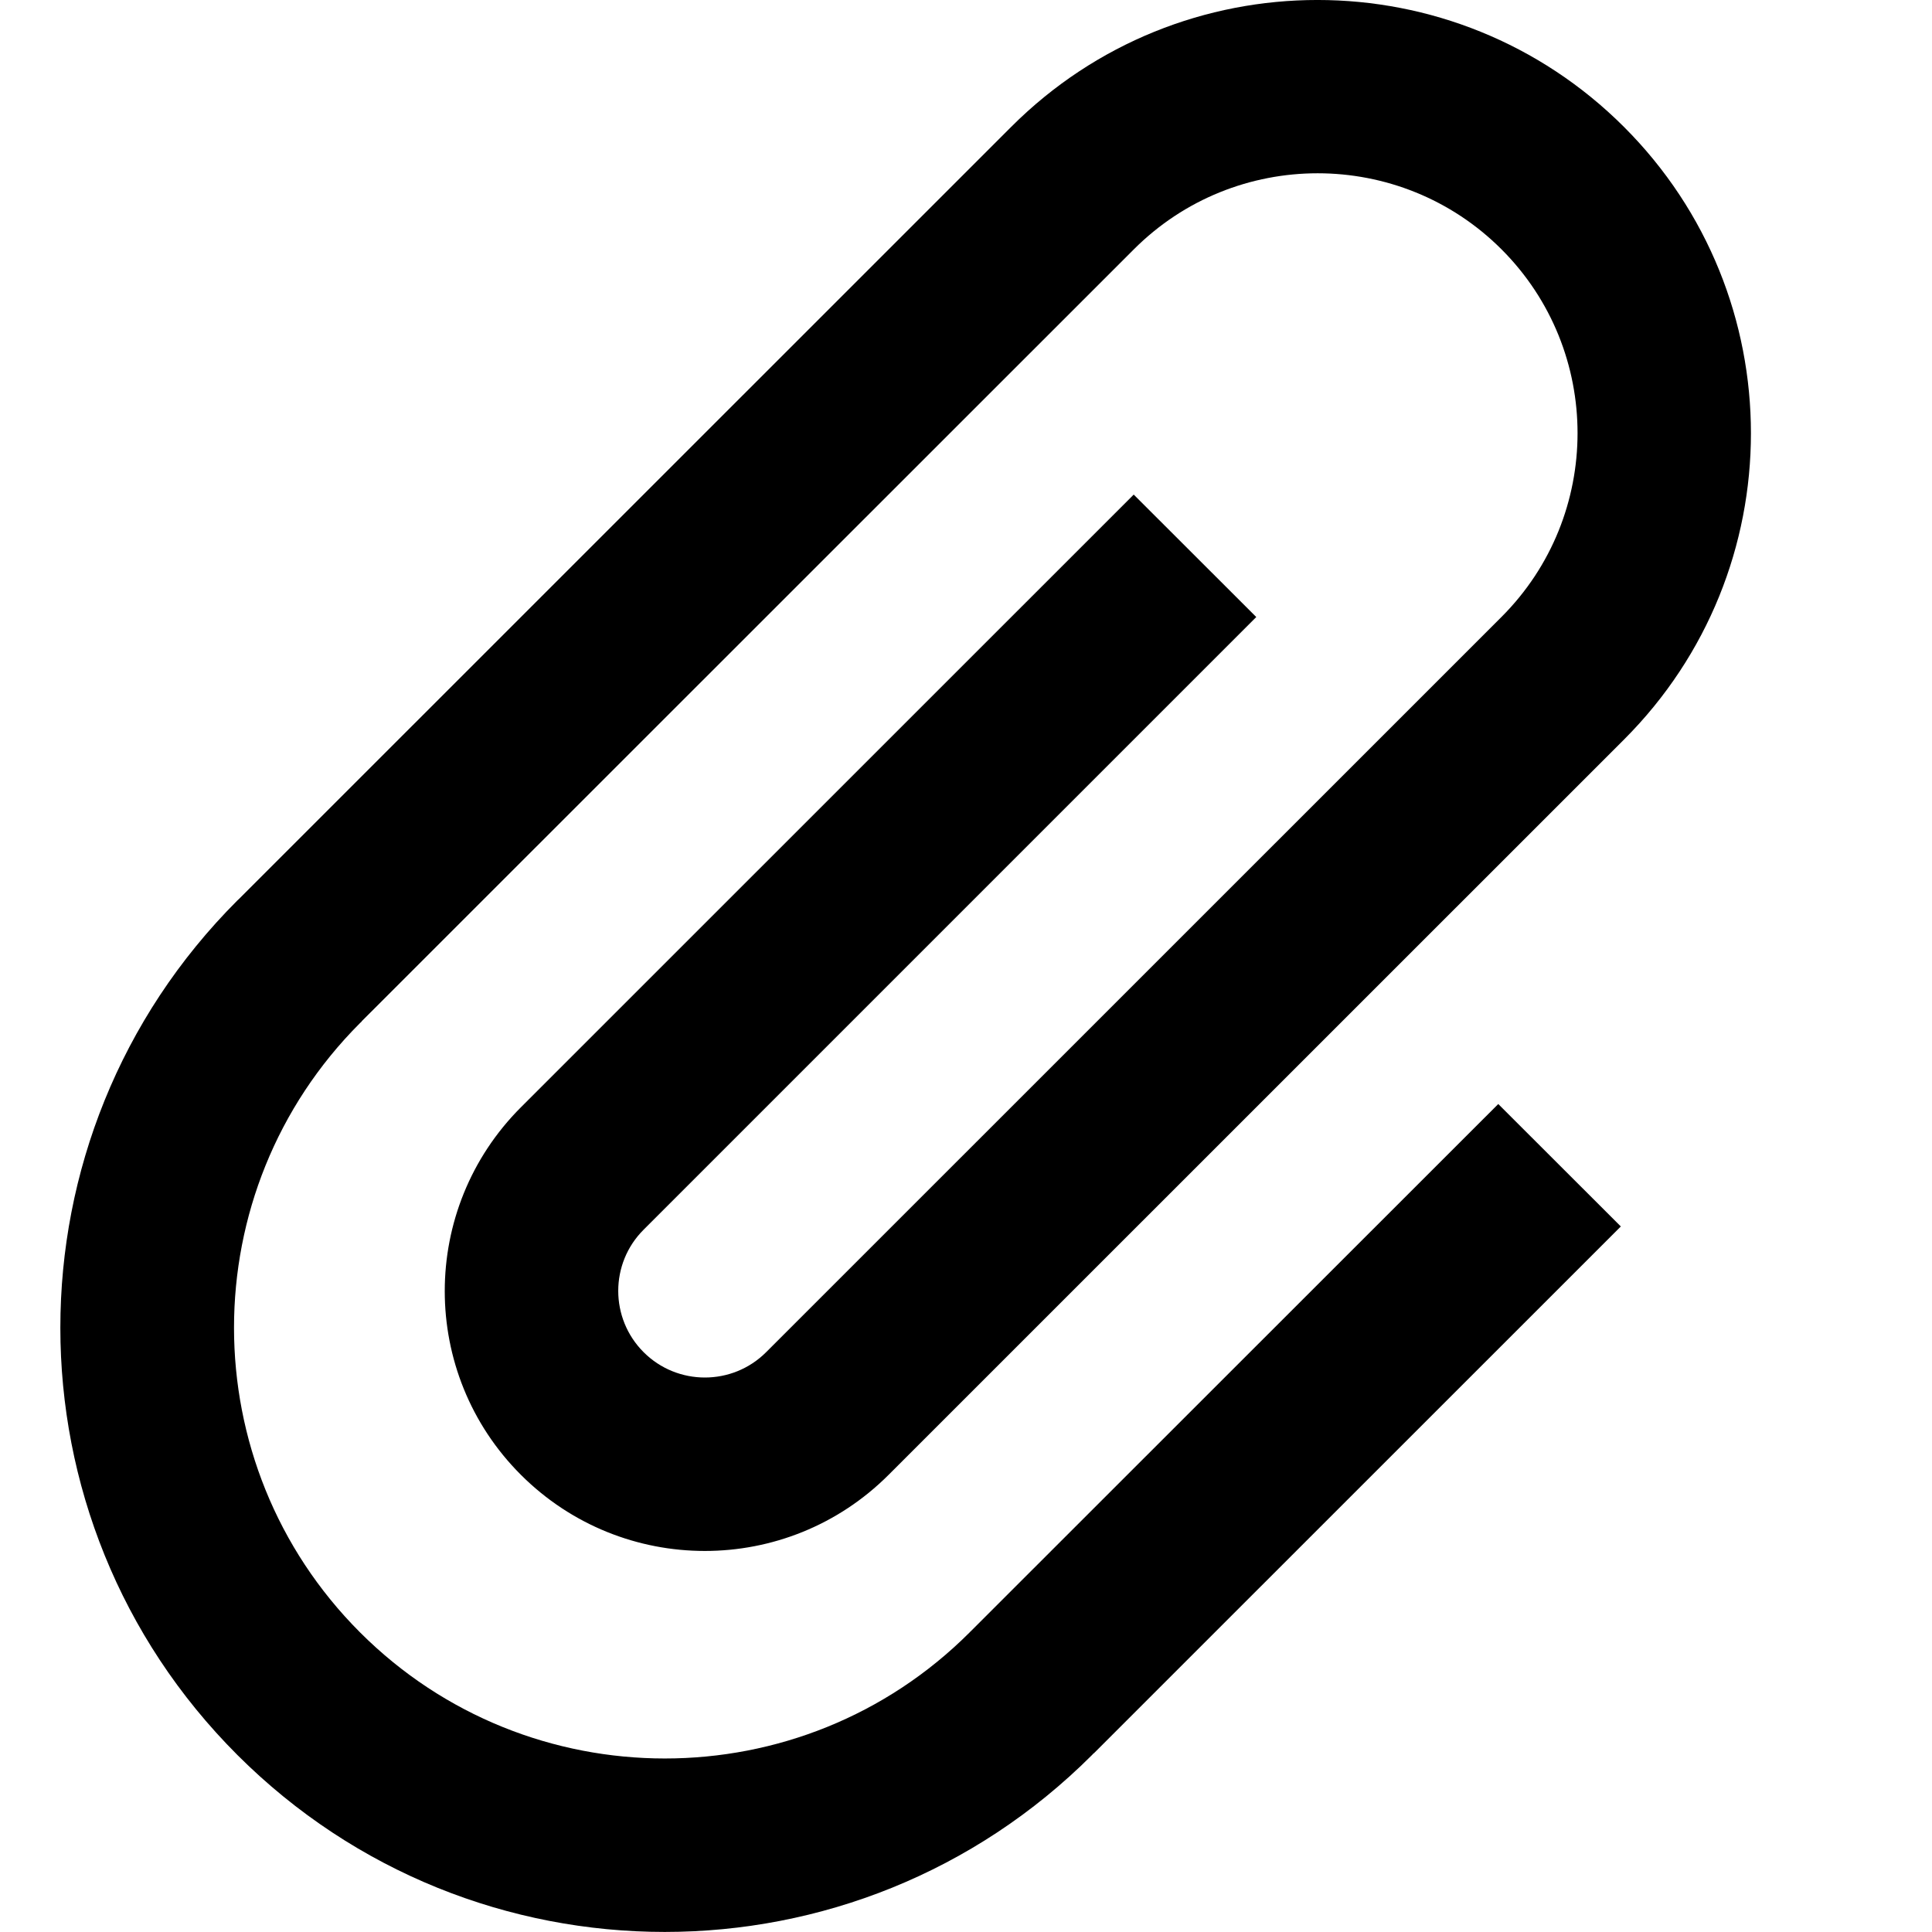
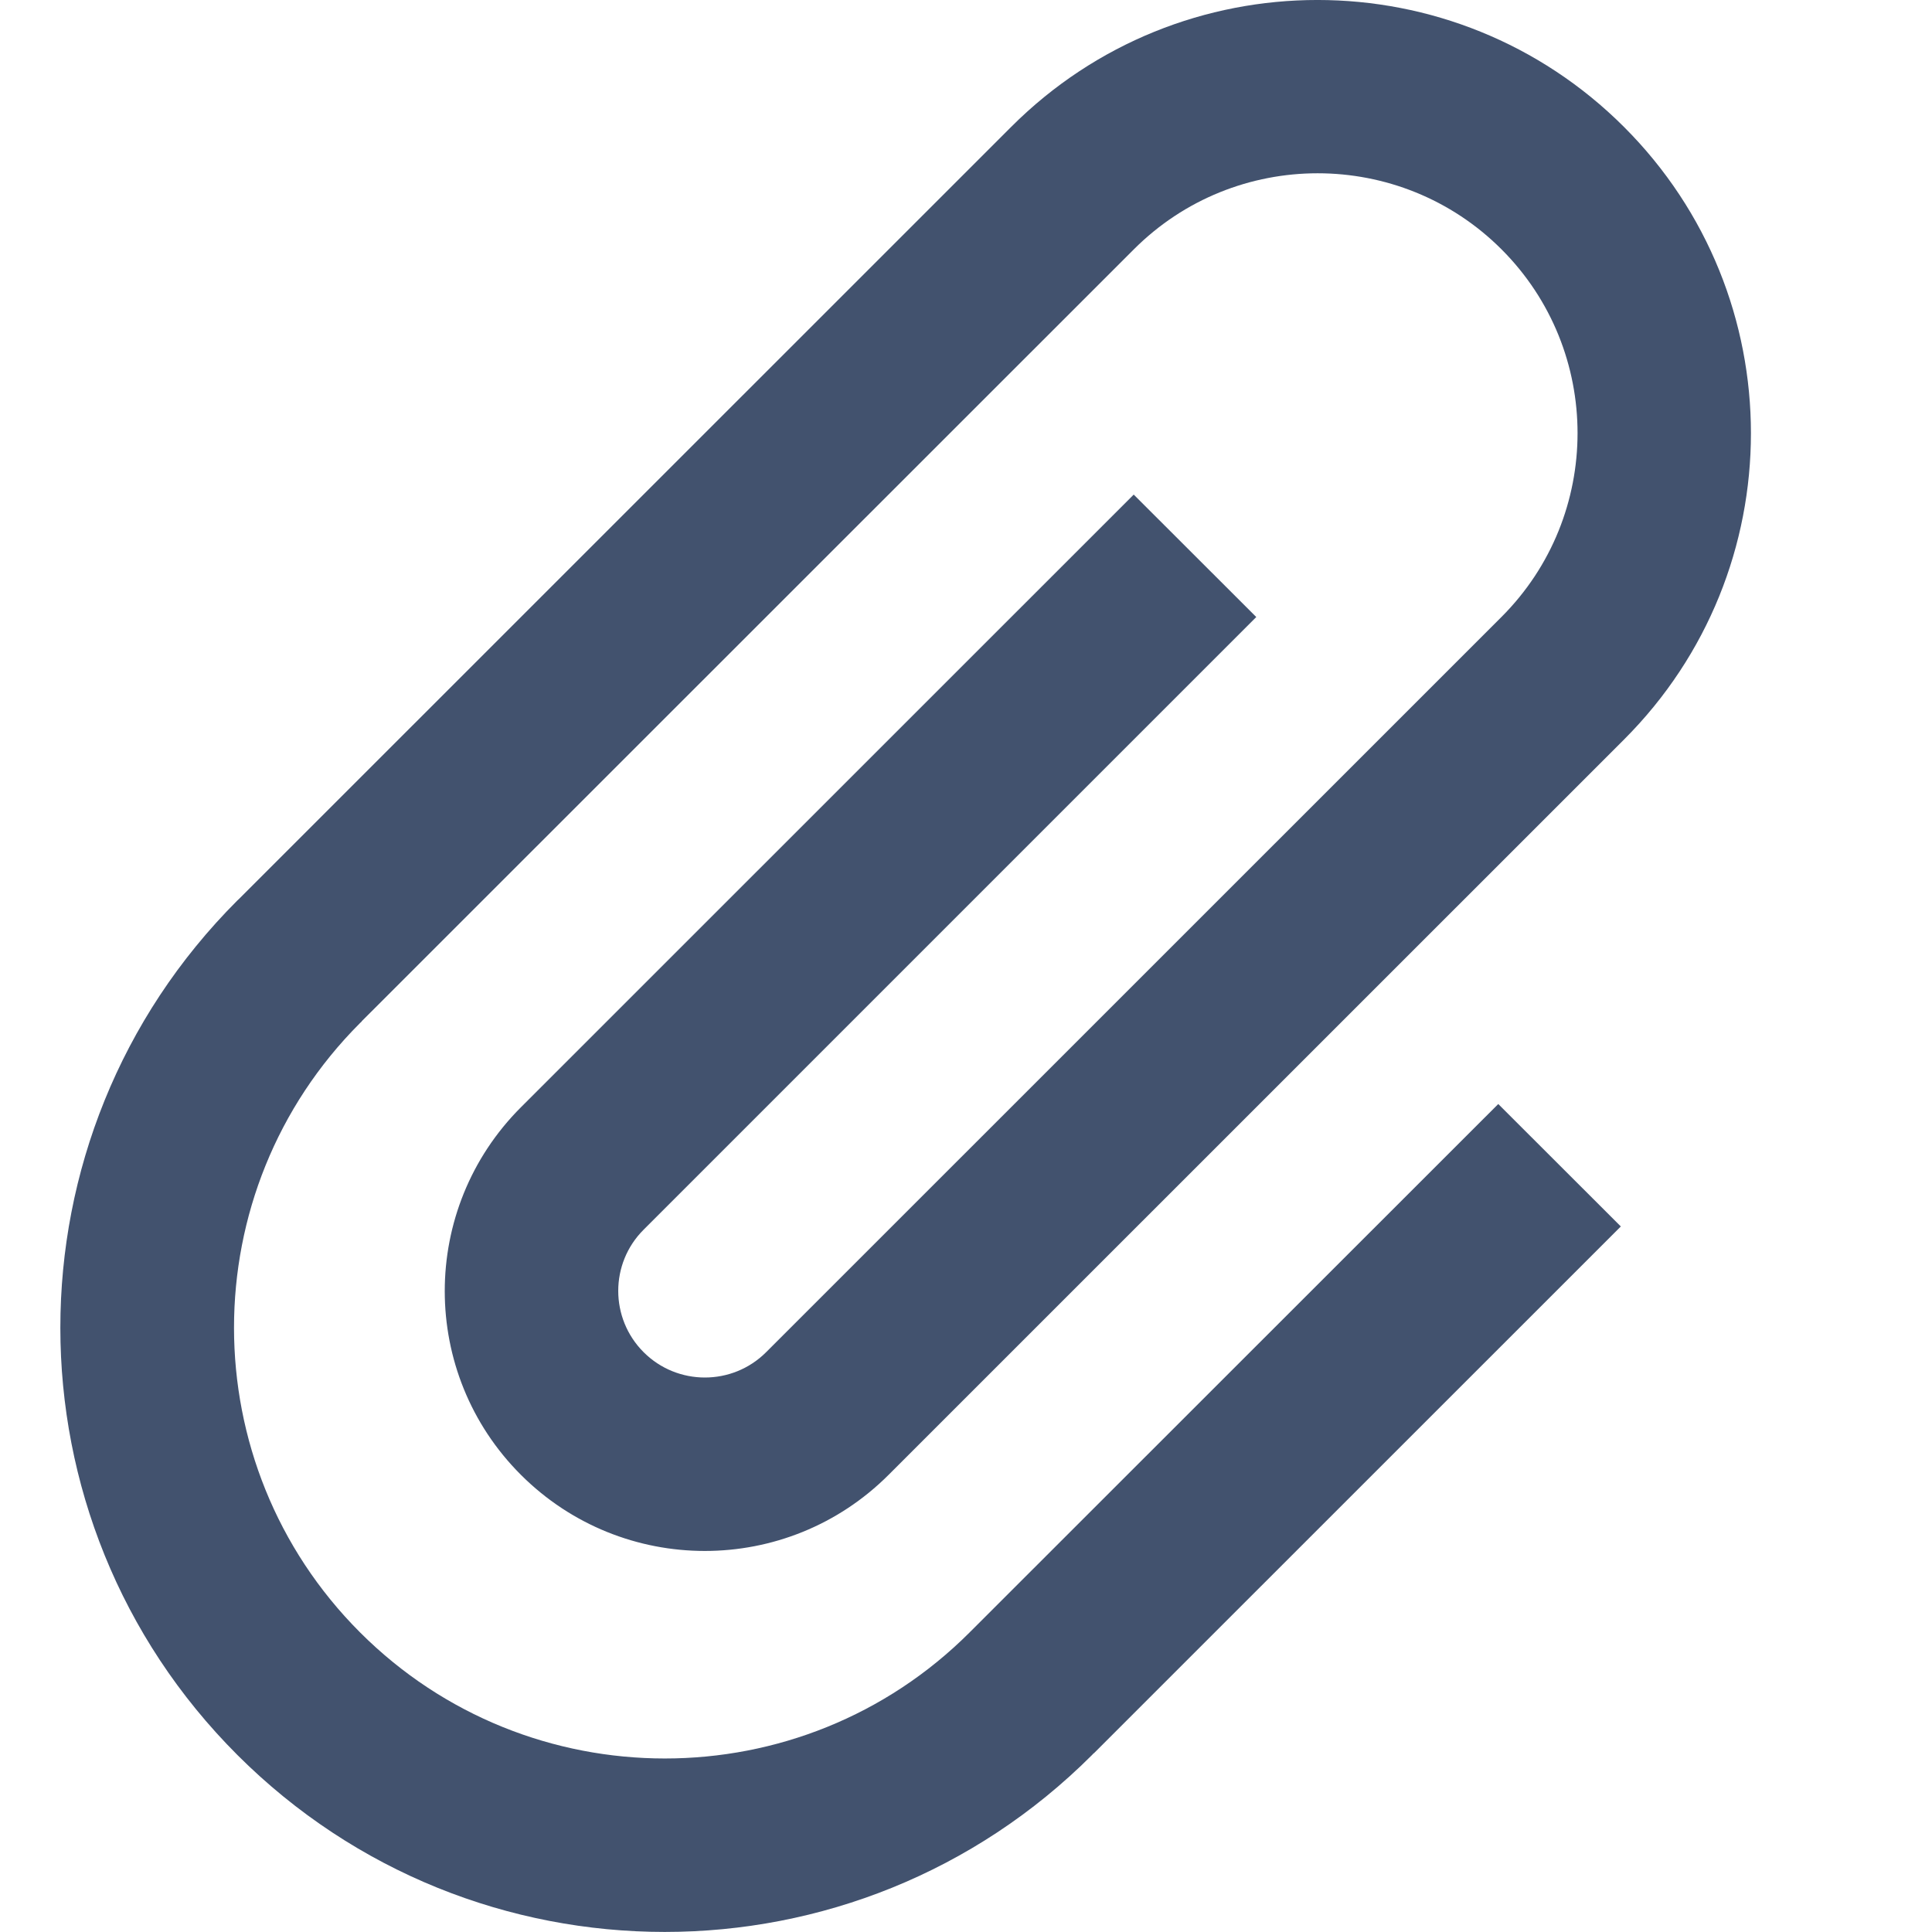
- <svg xmlns="http://www.w3.org/2000/svg" stroke="currentColor" fill="currentColor" stroke-width="0" version="1.1" viewBox="0 0 16 16" class="attach-icon primary-icon" height="1em" width="1em">
+ <svg xmlns="http://www.w3.org/2000/svg" stroke="#42526e" fill="#42526e" stroke-width="0" version="1.1" viewBox="0 0 16 16" class="attach-icon primary-icon" height="1em" width="1em">
  <path d="M10.404 5.11l-1.015-1.014-5.075 5.074c-0.841 0.841-0.841 2.204 0 3.044s2.204 0.841 3.045 0l6.090-6.089c1.402-1.401 1.402-3.673 0-5.074s-3.674-1.402-5.075 0l-6.394 6.393c-0.005 0.005-0.010 0.009-0.014 0.013-1.955 1.955-1.955 5.123 0 7.077s5.123 1.954 7.078 0c0.004-0.004 0.008-0.009 0.013-0.014l0.001 0.001 4.365-4.364-1.015-1.014-4.365 4.363c-0.005 0.004-0.009 0.009-0.013 0.013-1.392 1.392-3.656 1.392-5.048 0s-1.392-3.655 0-5.047c0.005-0.005 0.009-0.009 0.014-0.013l-0.001-0.001 6.395-6.393c0.839-0.84 2.205-0.84 3.045 0s0.839 2.205 0 3.044l-6.090 6.089c-0.28 0.28-0.735 0.28-1.015 0s-0.28-0.735 0-1.014l5.075-5.075z" />
</svg>
